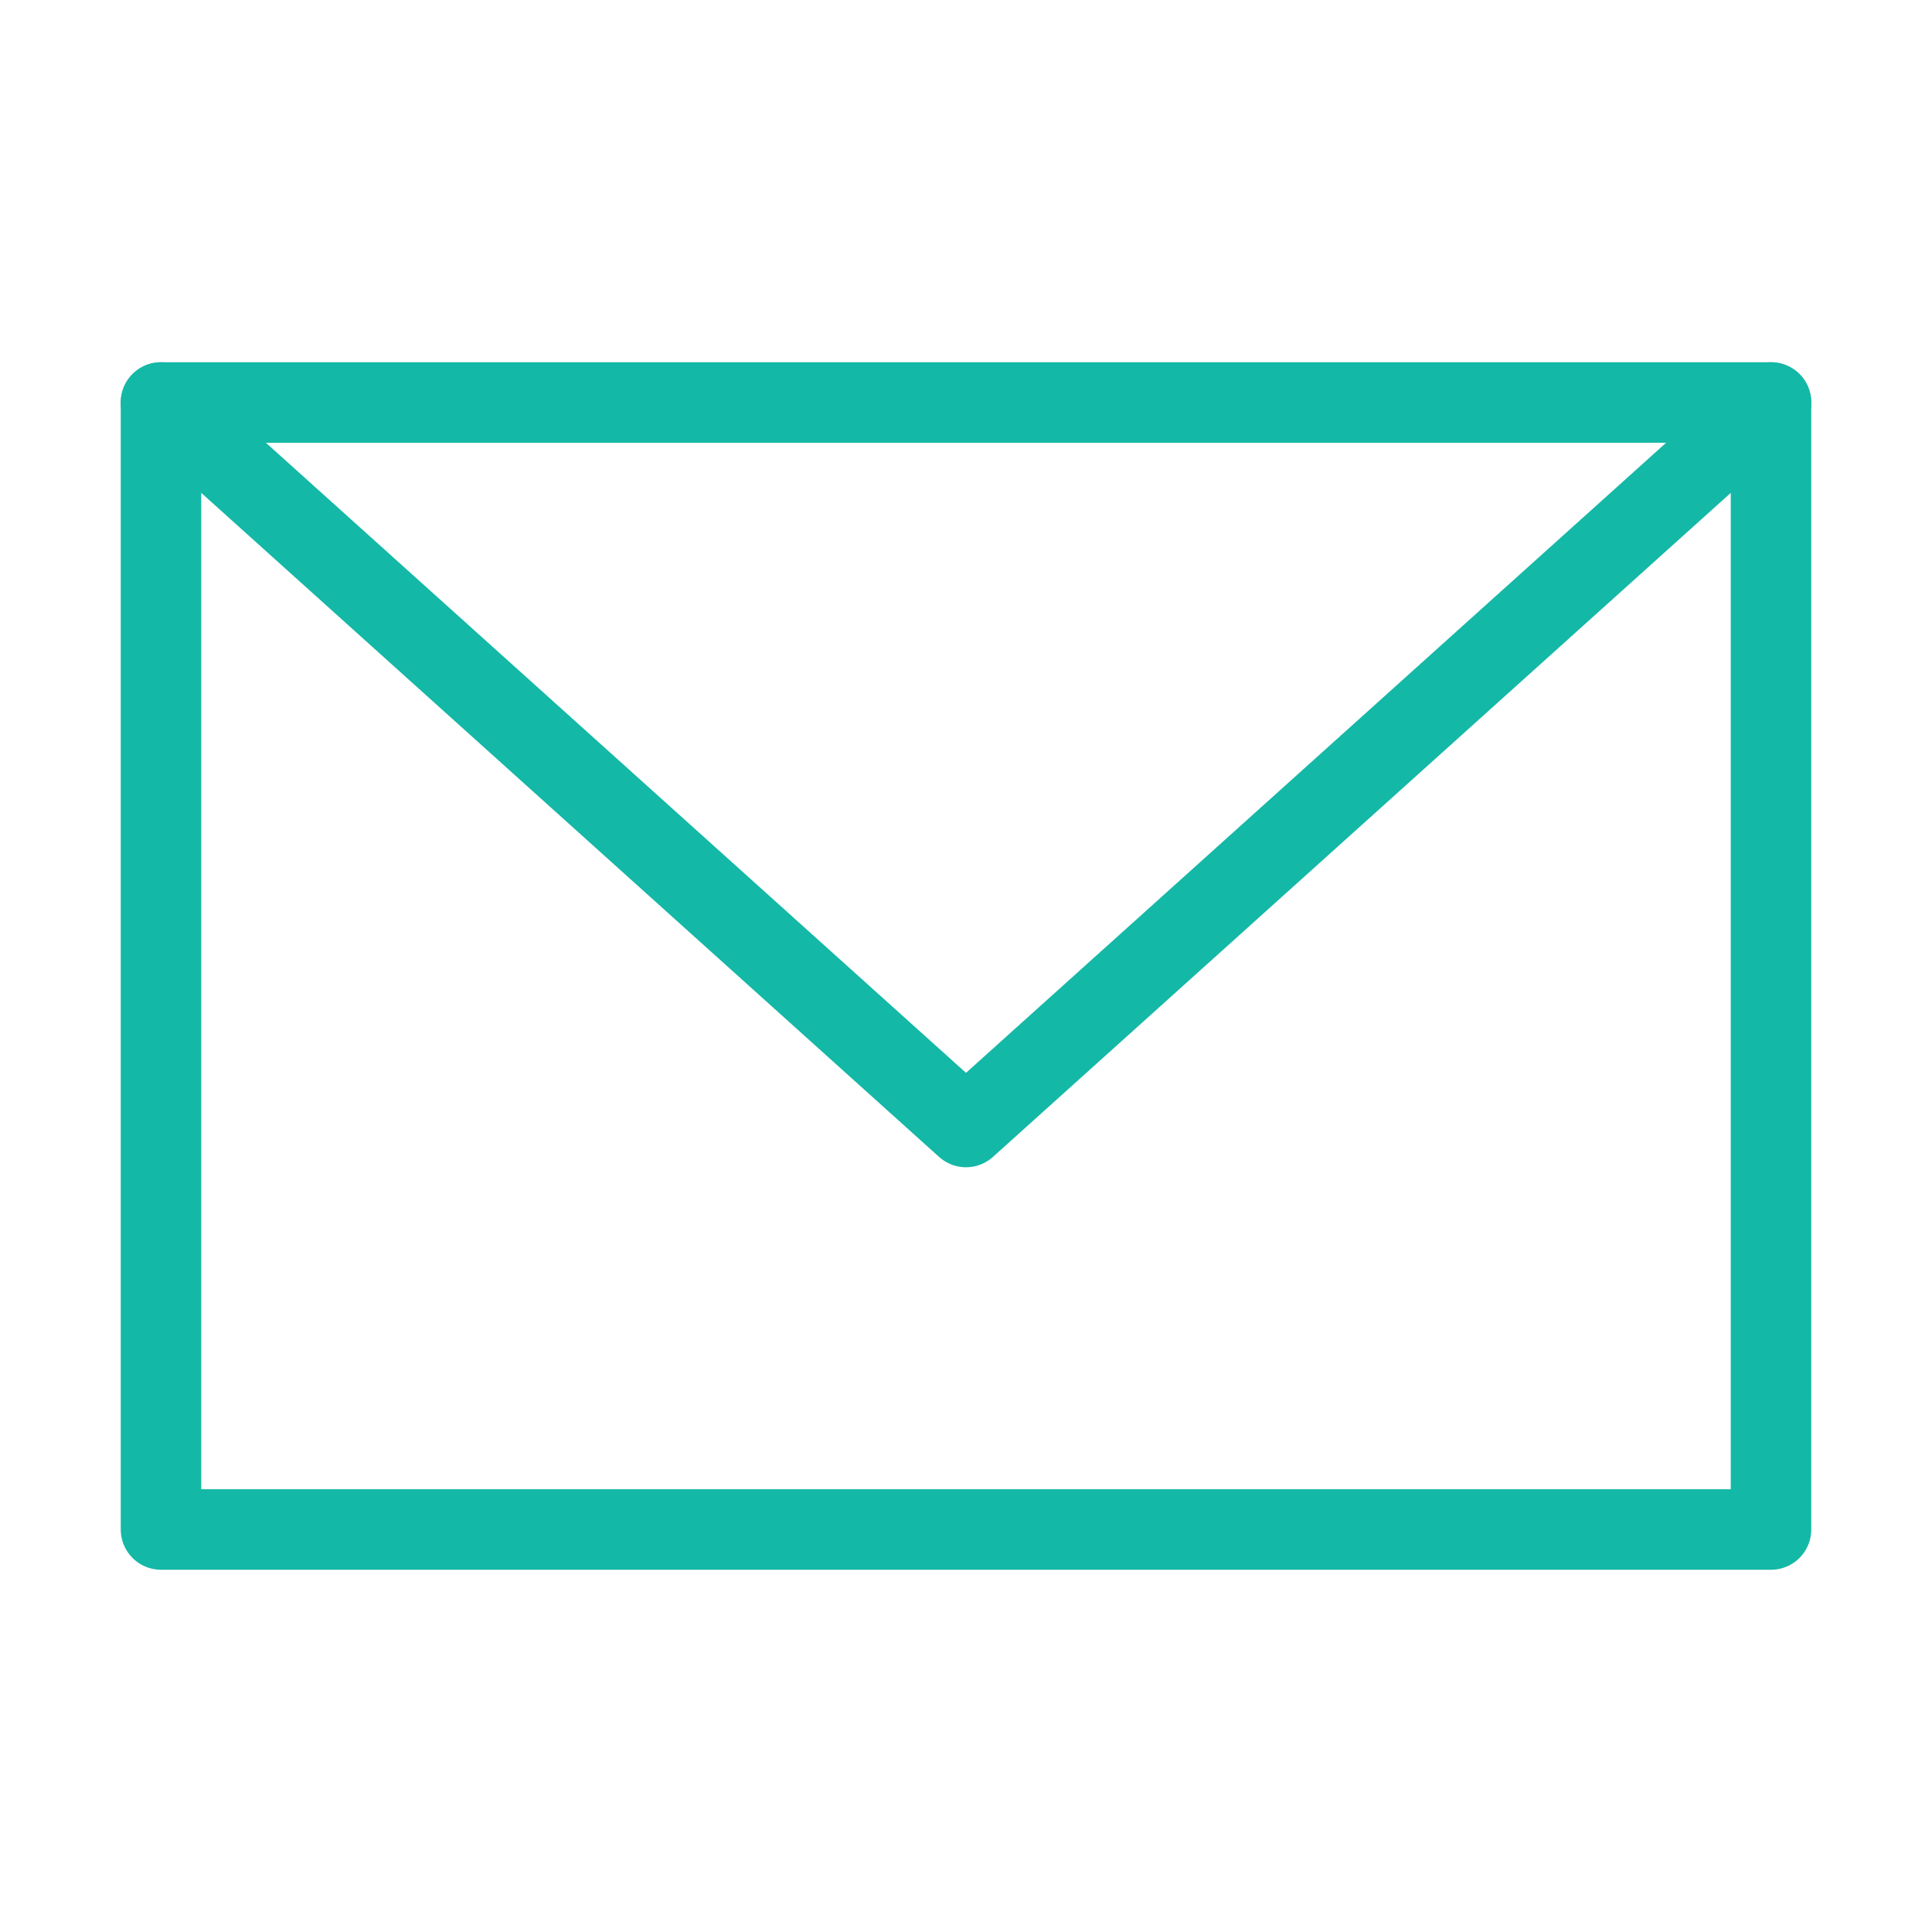
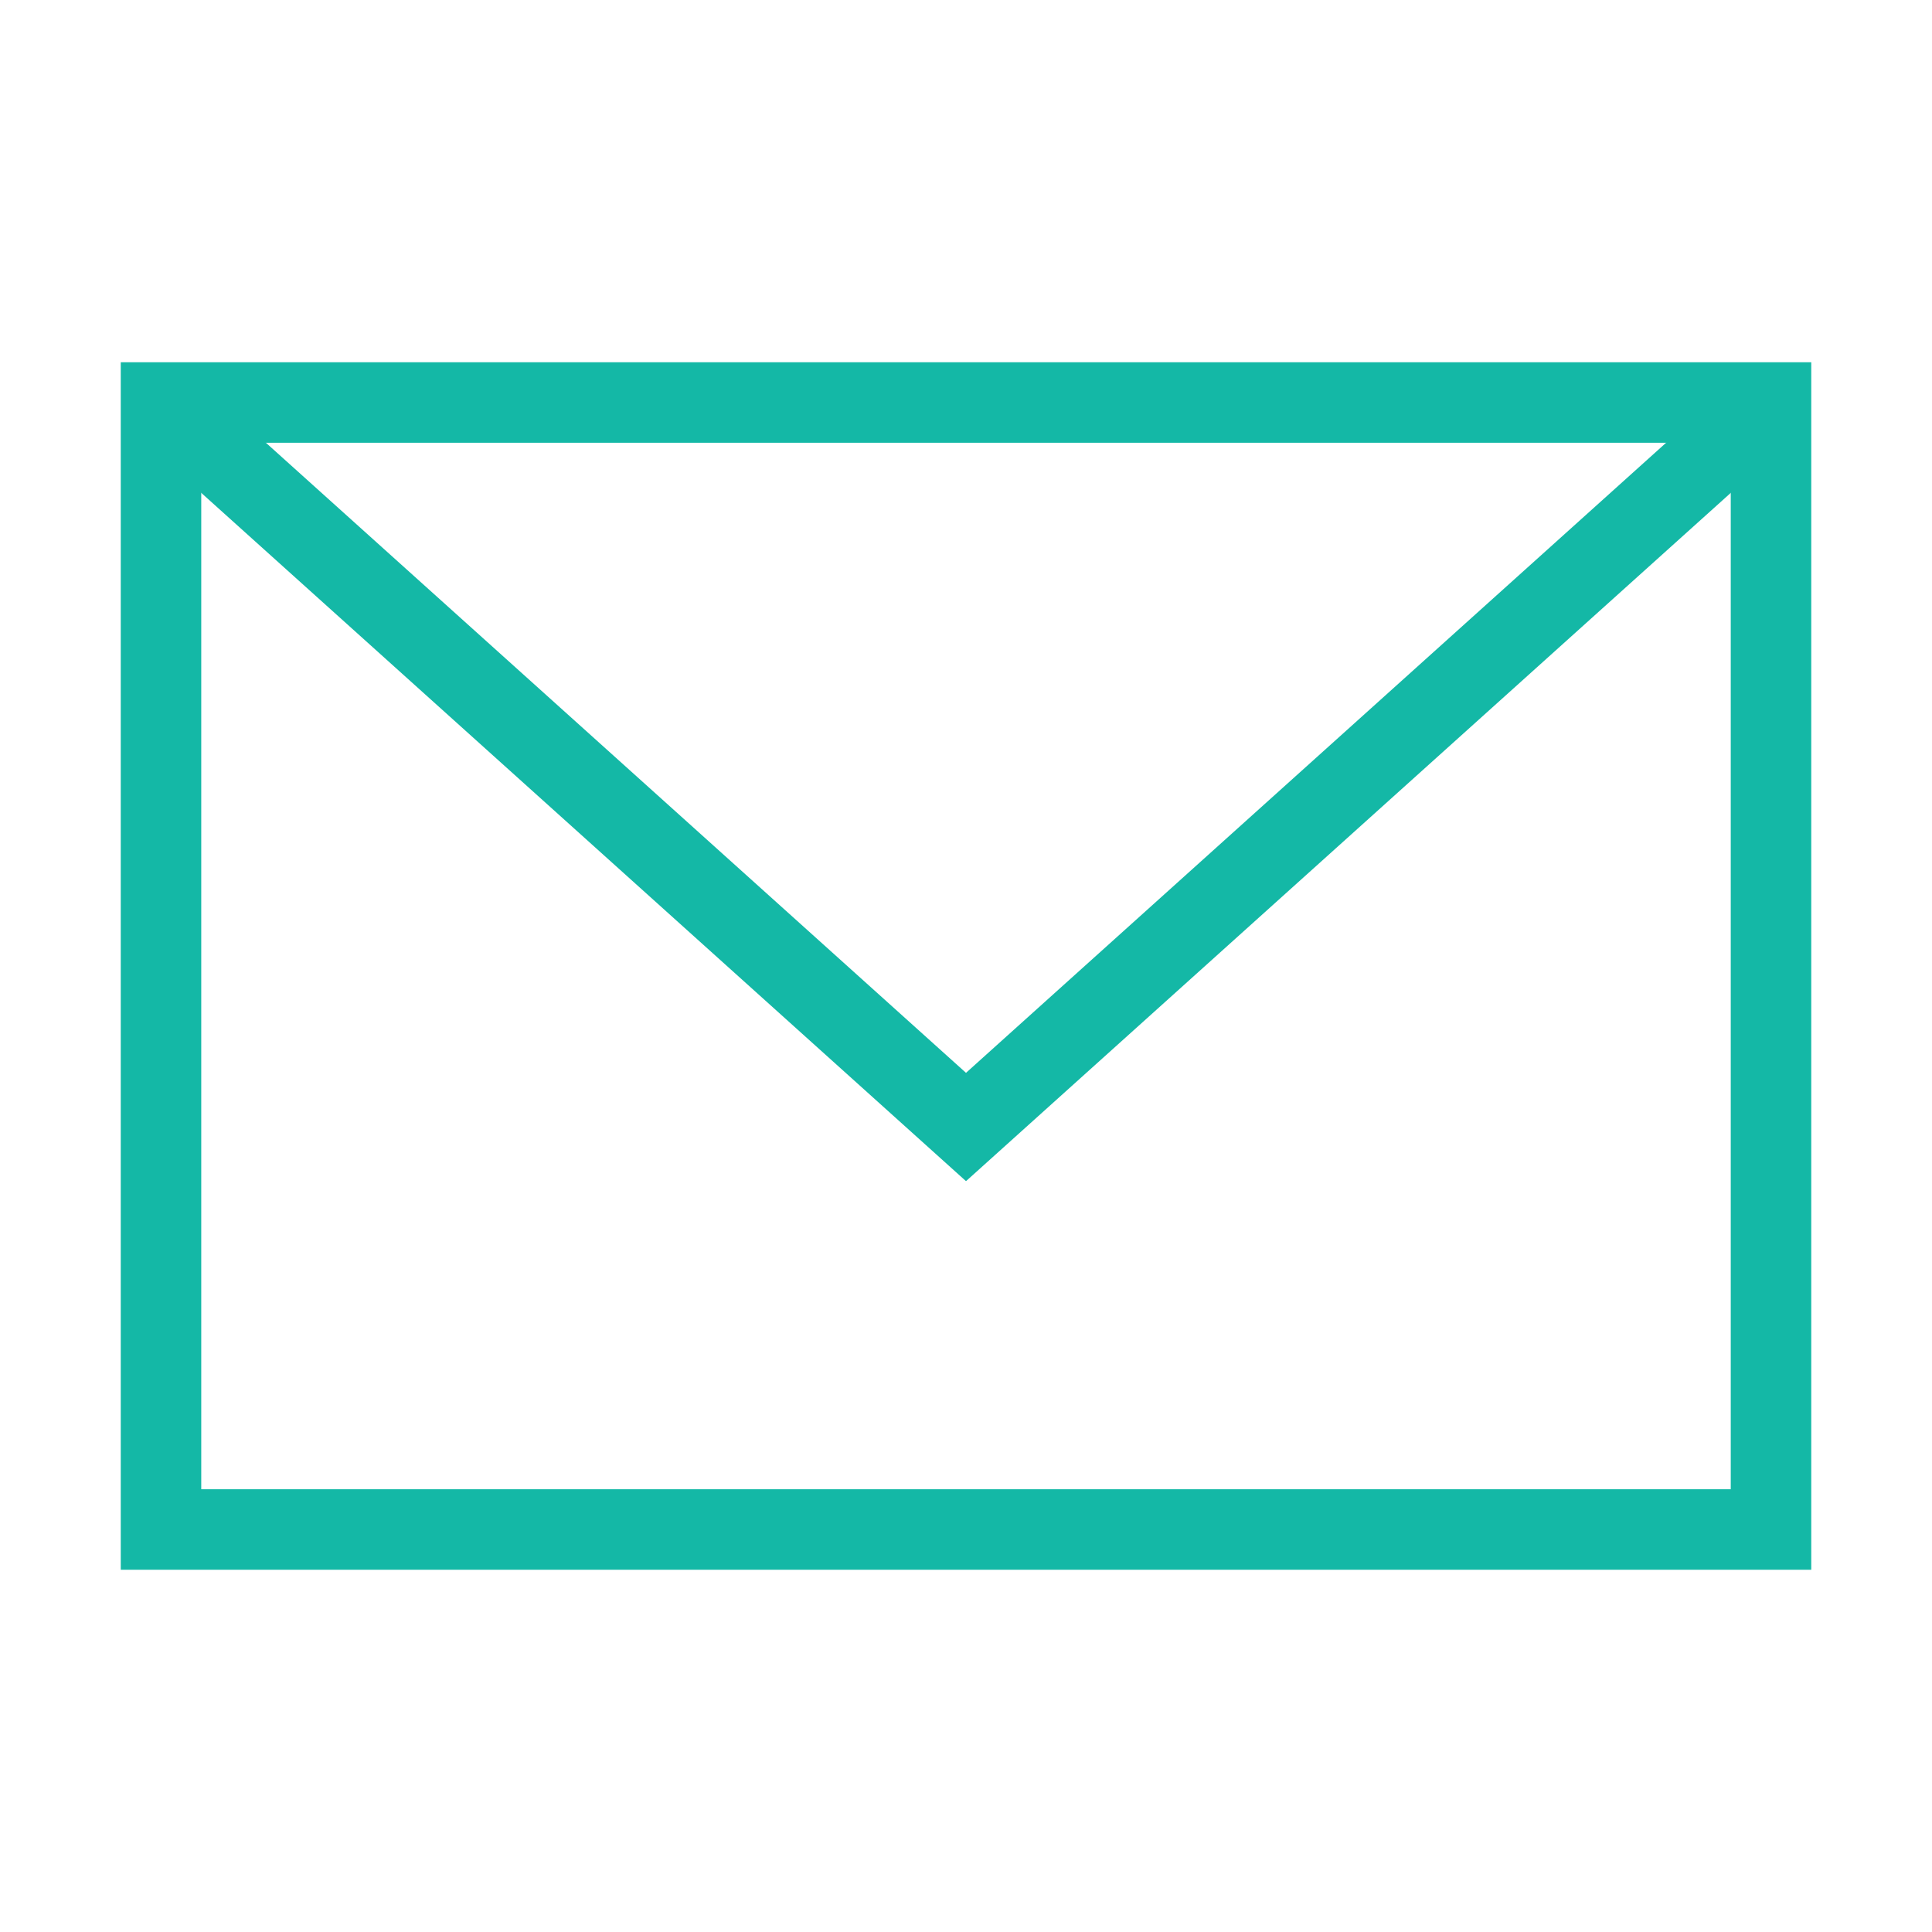
- <svg xmlns="http://www.w3.org/2000/svg" role="img" width="24px" height="24px" viewBox="0 0 24 24" aria-labelledby="envelopeAltIconTitle" stroke="rgb(20 184 166)" stroke-width="1" stroke-linecap="round" stroke-linejoin="round" fill="none" color="rgb(20 184 166)">
+ <svg xmlns="http://www.w3.org/2000/svg" role="img" width="24px" height="24px" viewBox="0 0 24 24" aria-labelledby="envelopeAltIconTitle" stroke="rgb(20 184 166)" strokeWidth="1" strokeLinecap="round" strokeLinejoin="round" fill="none" color="rgb(20 184 166)">
  <rect width="20" height="14" x="2" y="5" />
-   <path stroke-linecap="round" d="M2 5l10 9 10-9" />
+   <path strokeLinecap="round" d="M2 5l10 9 10-9" />
</svg>
